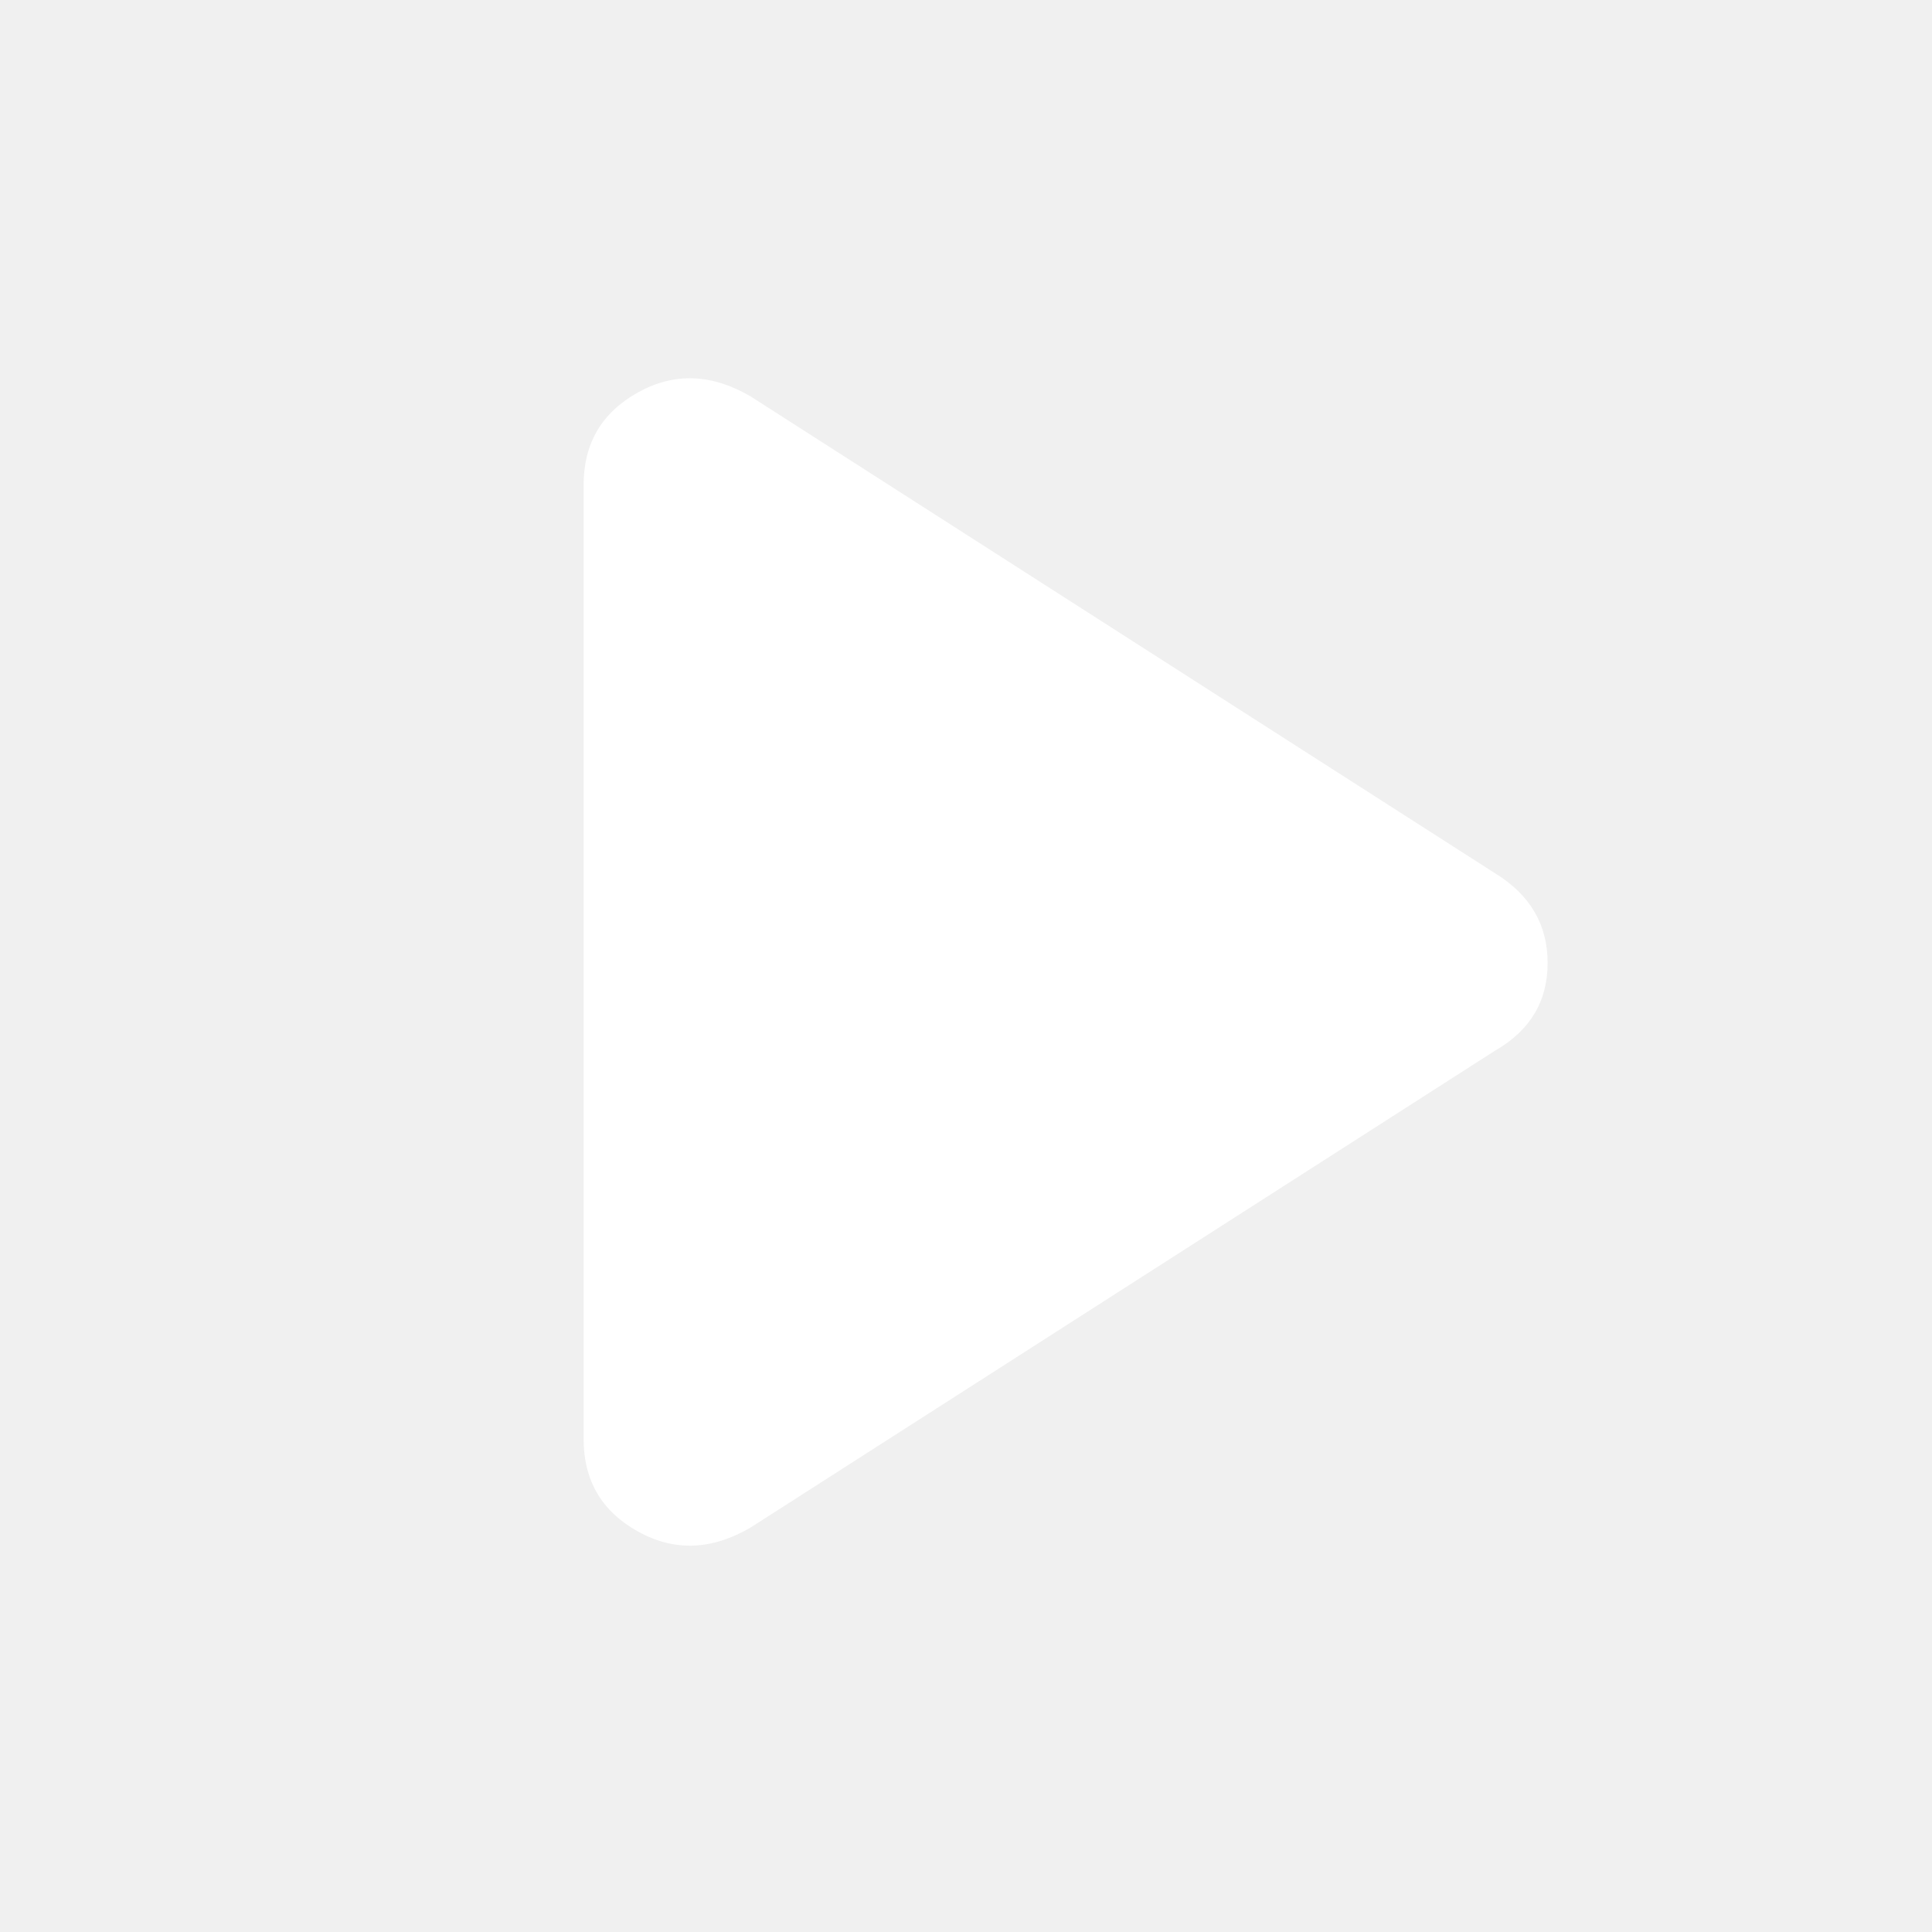
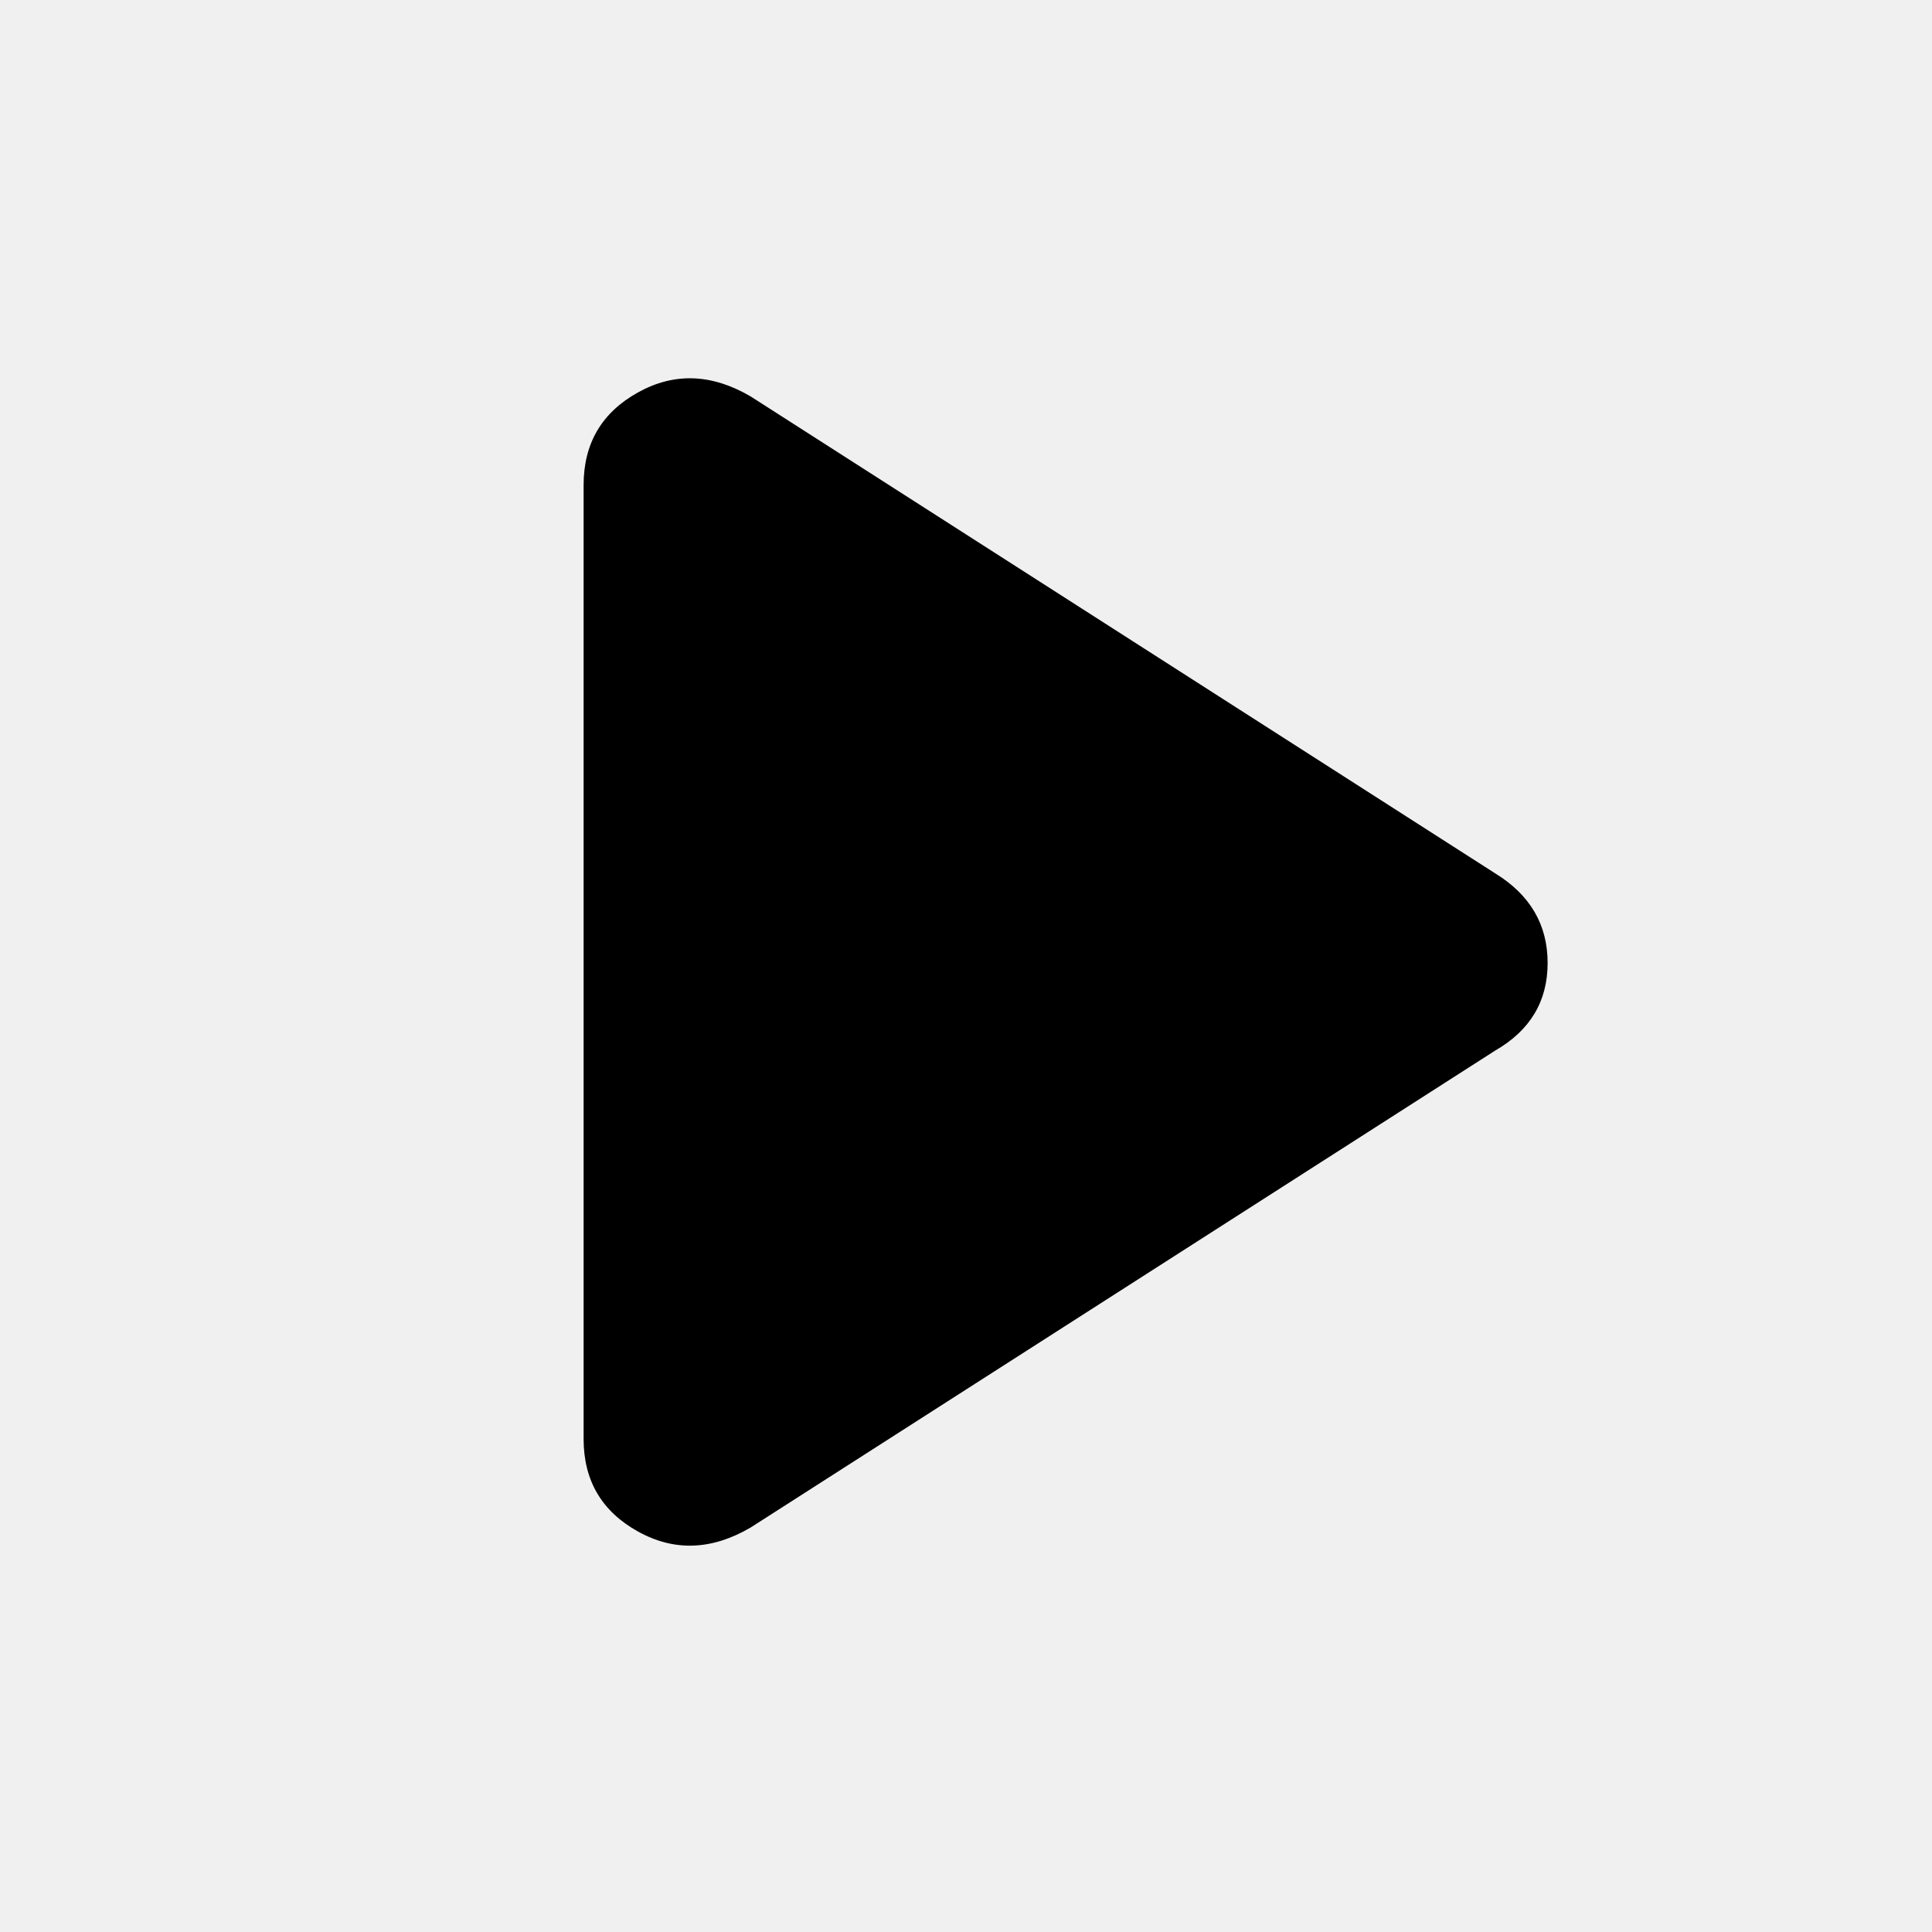
- <svg xmlns="http://www.w3.org/2000/svg" width="40" height="40" viewBox="0 0 40 40" fill="none">
+ <svg xmlns="http://www.w3.org/2000/svg" width="40" height="40" viewBox="0 0 40 40">
  <mask id="mask0_1060_2549" style="mask-type:alpha" maskUnits="userSpaceOnUse" x="0" y="0" width="40" height="40">
-     <rect width="40" height="40" fill="#D9D9D9" />
+     <rect width="40" height="40" />
  </mask>
  <g mask="url(#mask0_1060_2549)">
-     <path d="M15.542 31.625C14.736 32.097 13.958 32.125 13.208 31.708C12.458 31.291 12.083 30.653 12.083 29.792V10.042C12.083 9.181 12.458 8.542 13.208 8.125C13.958 7.708 14.736 7.736 15.542 8.208L30.958 18.083C31.681 18.528 32.042 19.146 32.042 19.938C32.042 20.729 31.681 21.333 30.958 21.75L15.542 31.625Z" fill="white" />
+     <path d="M15.542 31.625C14.736 32.097 13.958 32.125 13.208 31.708C12.458 31.291 12.083 30.653 12.083 29.792V10.042C12.083 9.181 12.458 8.542 13.208 8.125C13.958 7.708 14.736 7.736 15.542 8.208L30.958 18.083C31.681 18.528 32.042 19.146 32.042 19.938C32.042 20.729 31.681 21.333 30.958 21.75L15.542 31.625Z" />
  </g>
</svg>
